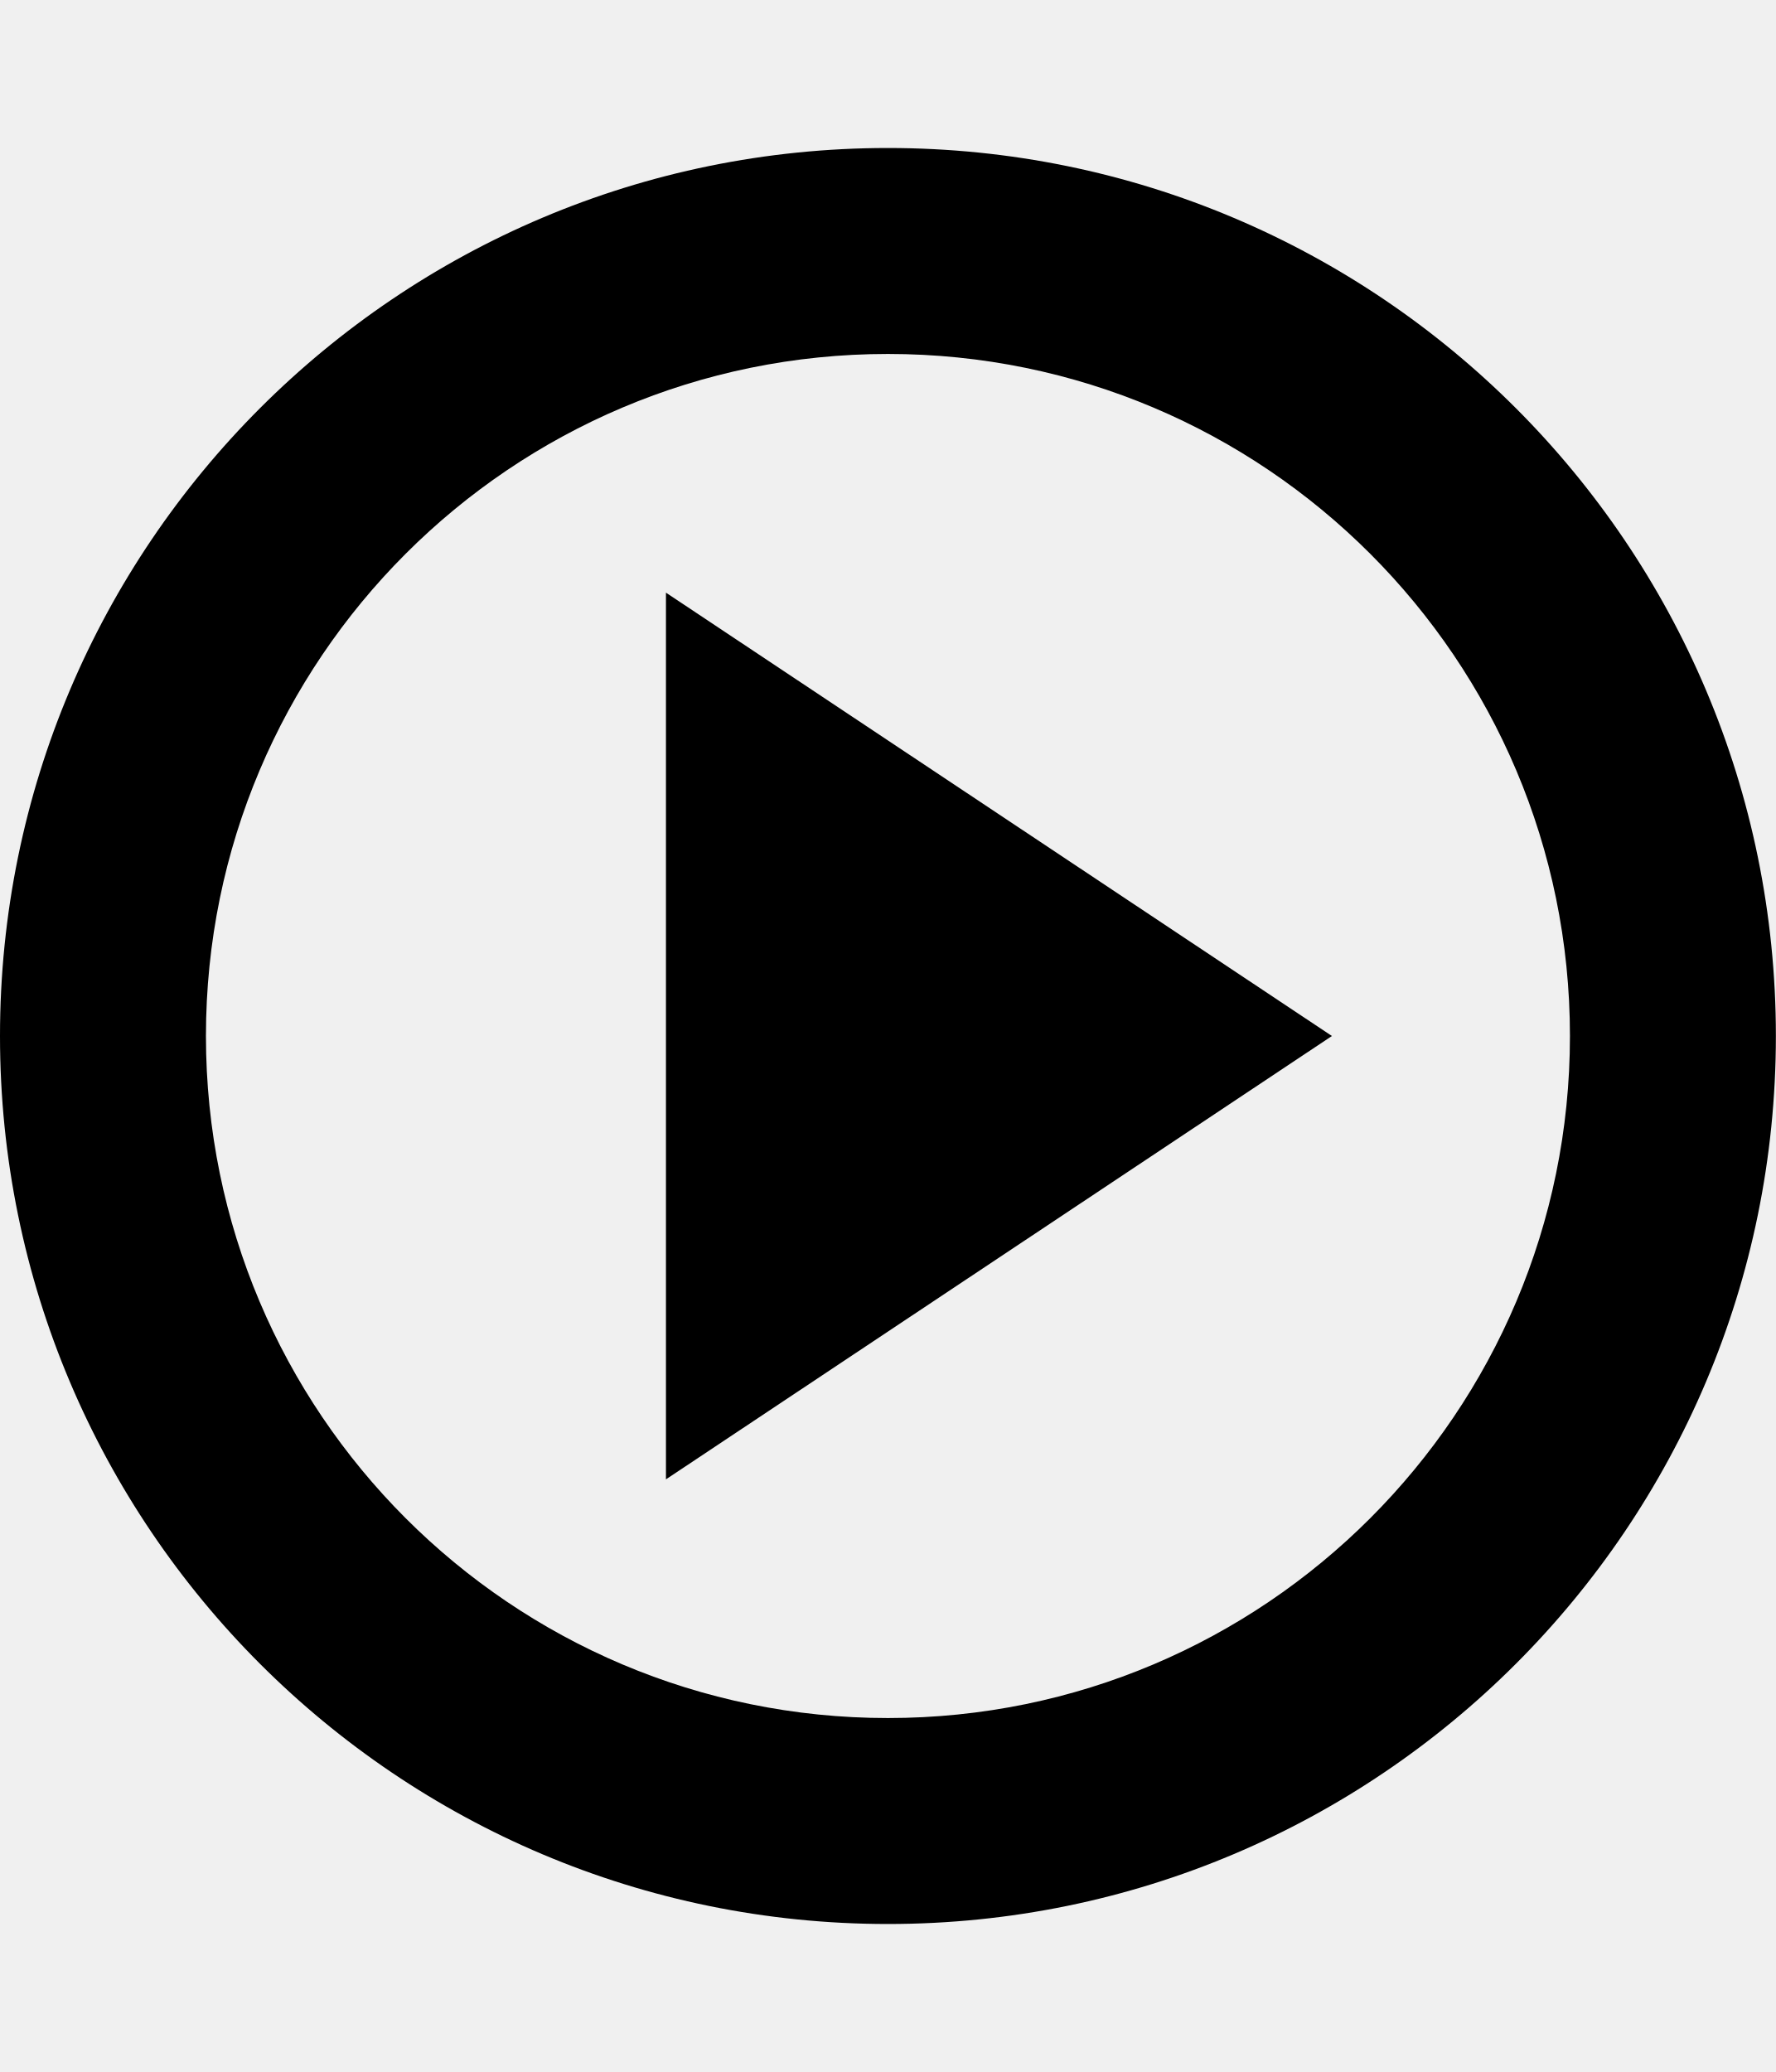
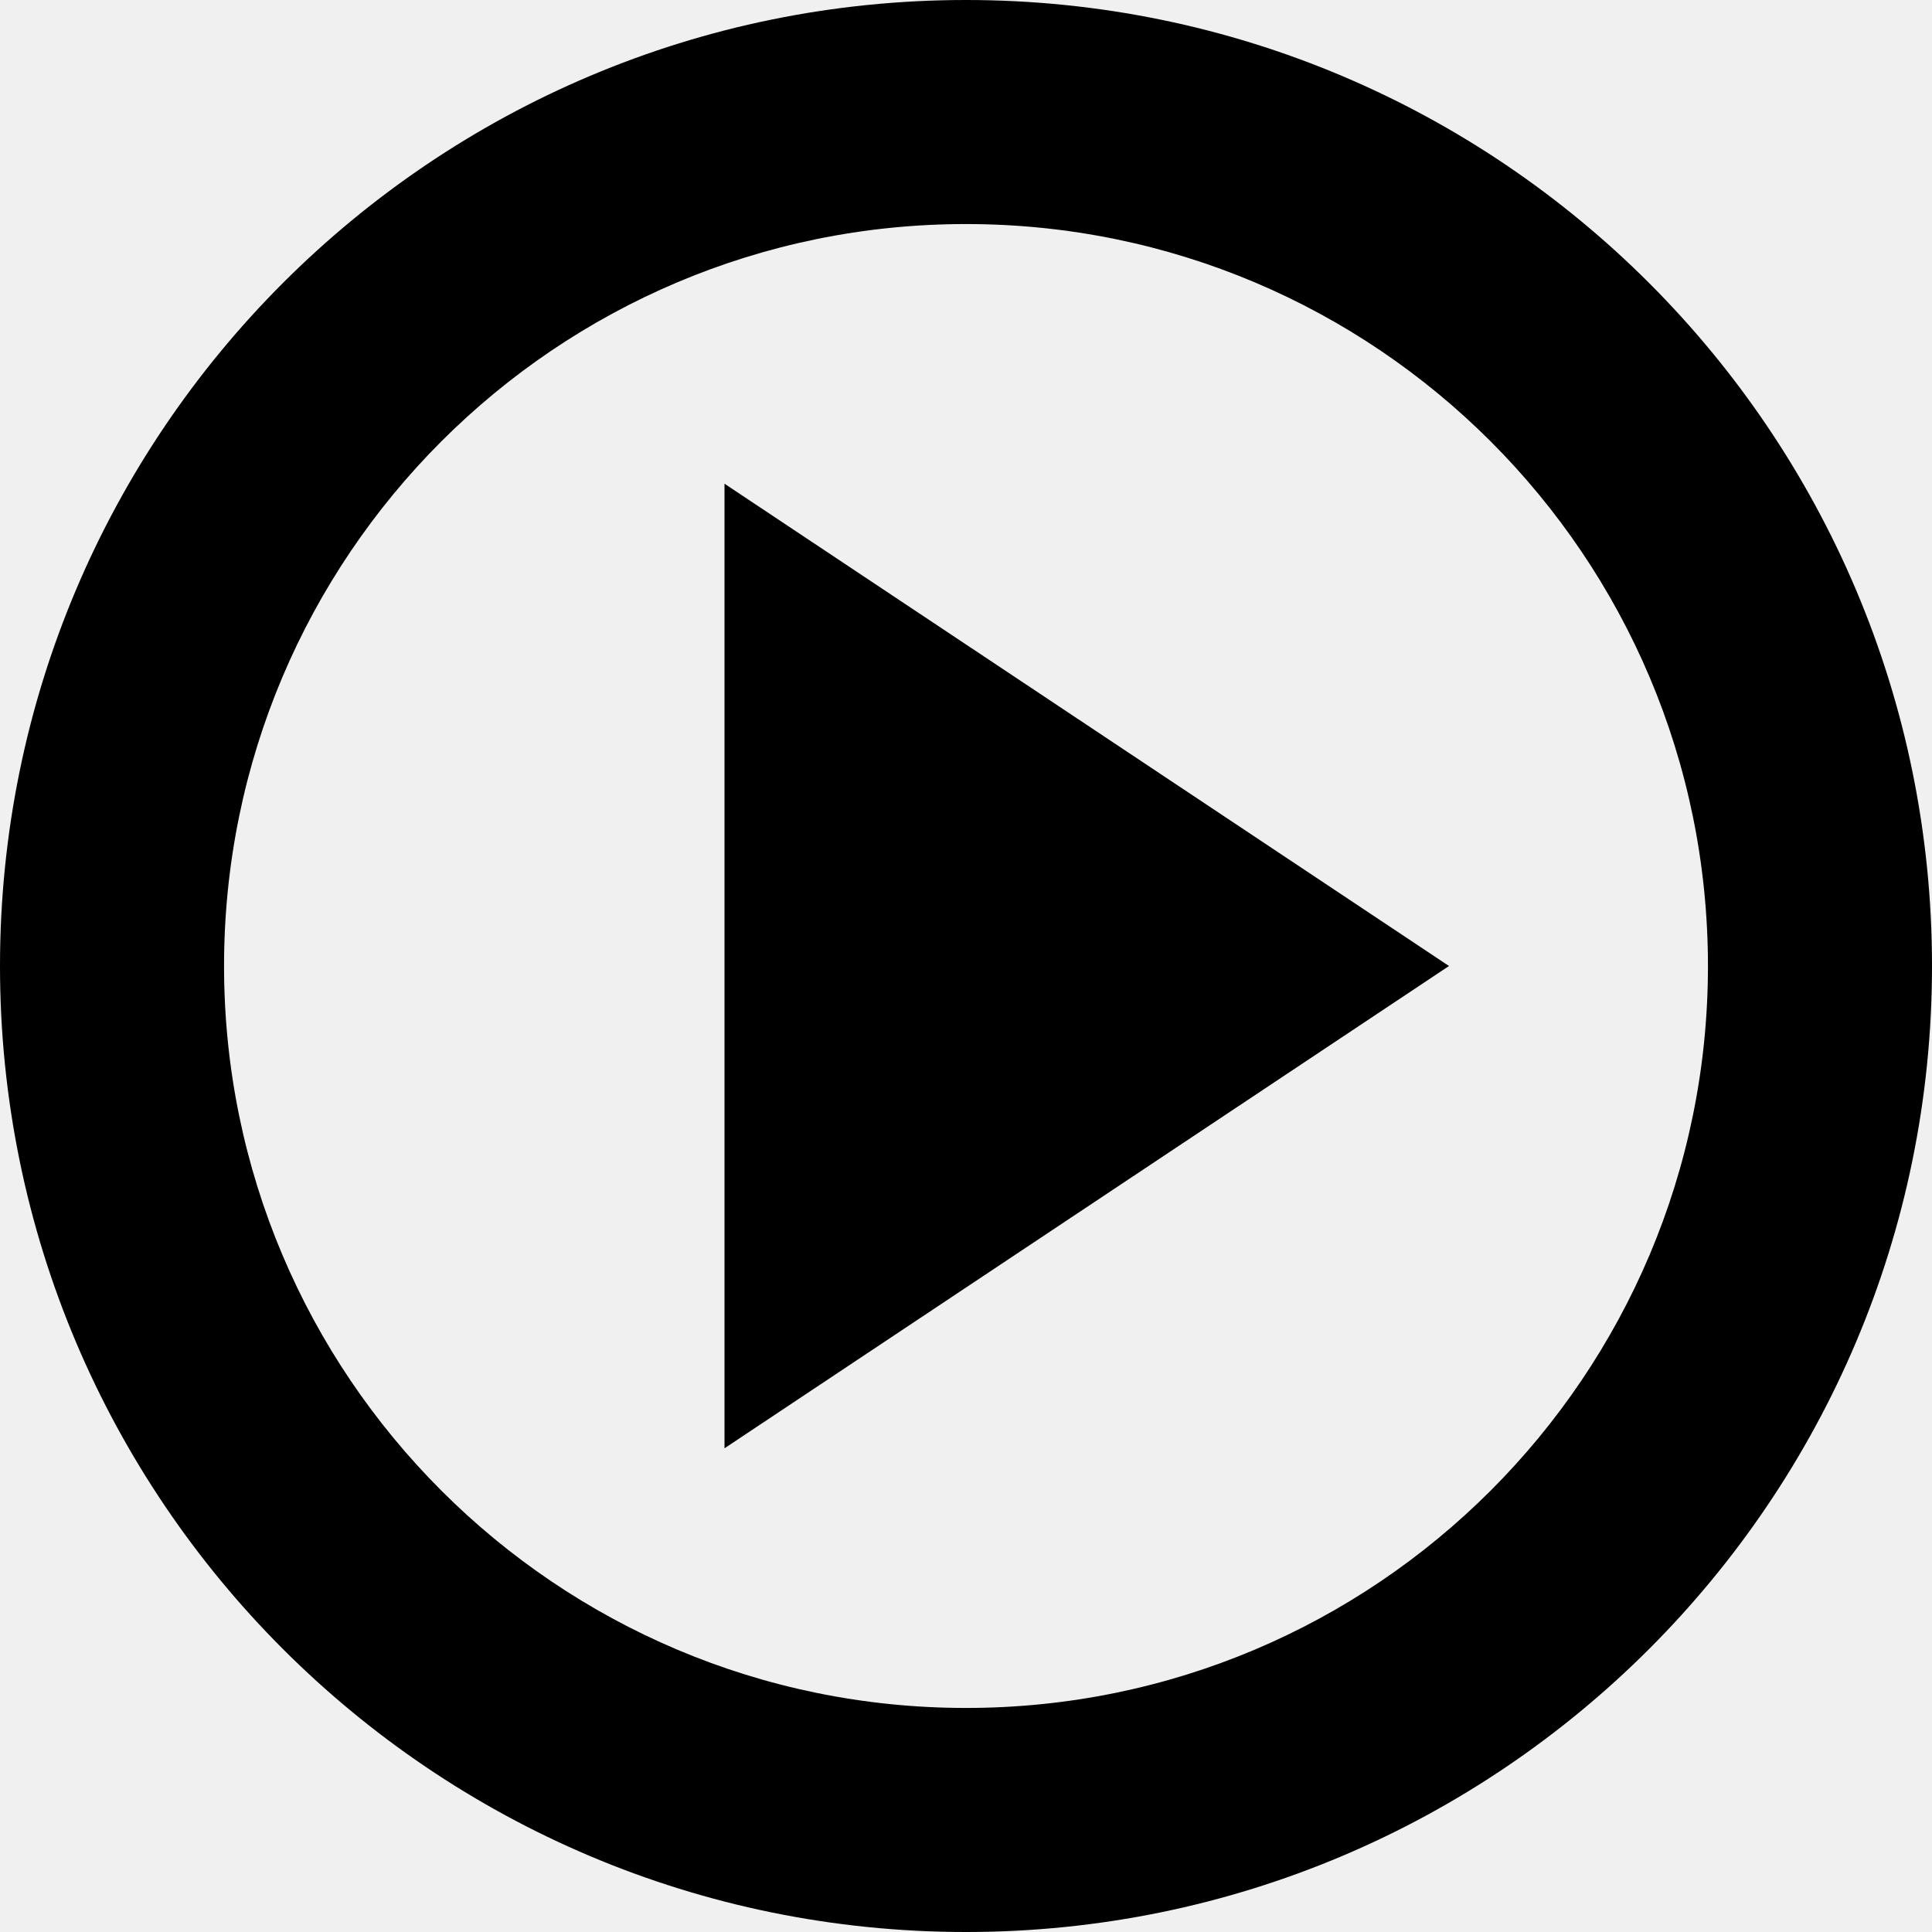
- <svg xmlns="http://www.w3.org/2000/svg" id="svg2" style="margin-top:9px;margin-left:10px;" version="1.1" data-tags="remove-circle, cancel, close, remove, delete" height="896" width="768" data-du="" viewBox="0 0 768 896">
+ <svg xmlns="http://www.w3.org/2000/svg" id="svg2" version="1.1" data-tags="remove-circle, cancel, close, remove, delete" height="1200" width="1200" data-du="" viewBox="0 0 1200 1200">
  <defs id="defs32">
    <pattern id="pattern13199" width="811.314" patternUnits="userSpaceOnUse" patternTransform="translate(-1692.996,113.8855)" height="483.721">
      <path id="path13201" filter="url(#filter3767)" d="M241.86,83.182H569.453A158.678,158.678 0 0 1 728.131,241.86V241.86A158.678,158.678 0 0 1 569.453,400.538H241.86A158.678,158.678 0 0 1 83.182,241.86V241.86A158.678,158.678 0 0 1 241.86,83.182" />
    </pattern>
    <mask id="mask13195" maskUnits="userSpaceOnUse">
-       <path id="path13197" stroke="#000" fill="#fff" d="m-957.186,582.246 40.949,-299.441 -144.602,-8.958 -10.237,67.822 -12.797,11.517 -8.958,216.263 -65.263,-21.754 14.076,-270.009 -74.22,-6.398 -11.517,28.152 -14.076,225.22 -42.229,-8.958 2.559,-250.814 -6.398,0 -7.678,-70.381 -33.271,1.28 -1.28,29.432 -7.678,17.915 -2.559,189.39 -26.873,33.271 2.559,88.297 40.949,19.195 34.551,-46.068 284.085,76.78 49.907,-21.754" />
+       <path id="path13197" d="m -957.186,582.246 40.949,-299.441 -144.602,-8.958 -10.237,67.822 -12.797,11.517 -8.958,216.263 -65.263,-21.754 14.076,-270.009 -74.22,-6.398 -11.517,28.152 -14.076,225.22 -42.229,-8.958 2.559,-250.814 -6.398,0 -7.678,-70.381 -33.271,1.28 -1.28,29.432 -7.678,17.915 -2.559,189.39 -26.873,33.271 2.559,88.297 40.949,19.195 34.551,-46.068 284.085,76.78 49.907,-21.754" style="fill:#ffffff;stroke:#000000" />
    </mask>
-     <filter id="filter13191" y="-.262" x="-.129" width="1.258" height="1.524">
+     <filter id="filter13191" y="-0.262" x="-0.129" width="1.258" height="1.524" color-interpolation-filters="sRGB">
      <feGaussianBlur id="feGaussianBlur13193" stdDeviation="34.659" />
    </filter>
  </defs>
-   <path id="path17111" d="M 384,64 C 171.936,64 -2e-6,235.936 -2e-6,448 -2e-6,660.064 171.936,832 384,832 596.064,832 768,660.064 768,448 768,235.936 596.064,64 384,64 z m 0,89.062 c 162.879,0 294.938,132.058 294.938,294.937 0,162.879 -132.058,294.938 -294.938,294.938 -162.879,0 -294.938,-132.058 -294.938,-294.938 C 89.062,285.121 221.121,153.062 384,153.062 z M 288,256.281 288,639.719 576,448 288,256.281 z" />
+   <path id="path17111" d="M 600,1.4999999e-6 C 268.65,1.4999999e-6 -1e-6,268.65 -1e-6,600 -1e-6,931.35 268.65,1200 600,1200 c 331.35,0 600,-268.65 600,-600 0,-331.35 -268.65,-600 -600,-600 z M 600,139.16 c 254.499,0 460.84,206.341 460.84,460.84 0,254.499 -206.341,460.84 -460.84,460.84 -254.499,0 -460.84,-206.341 -460.84,-460.84 C 139.16,345.501 345.501,139.16 600,139.16 z M 450,300.439 450,899.561 900,600 450,300.439 z" />
</svg>
